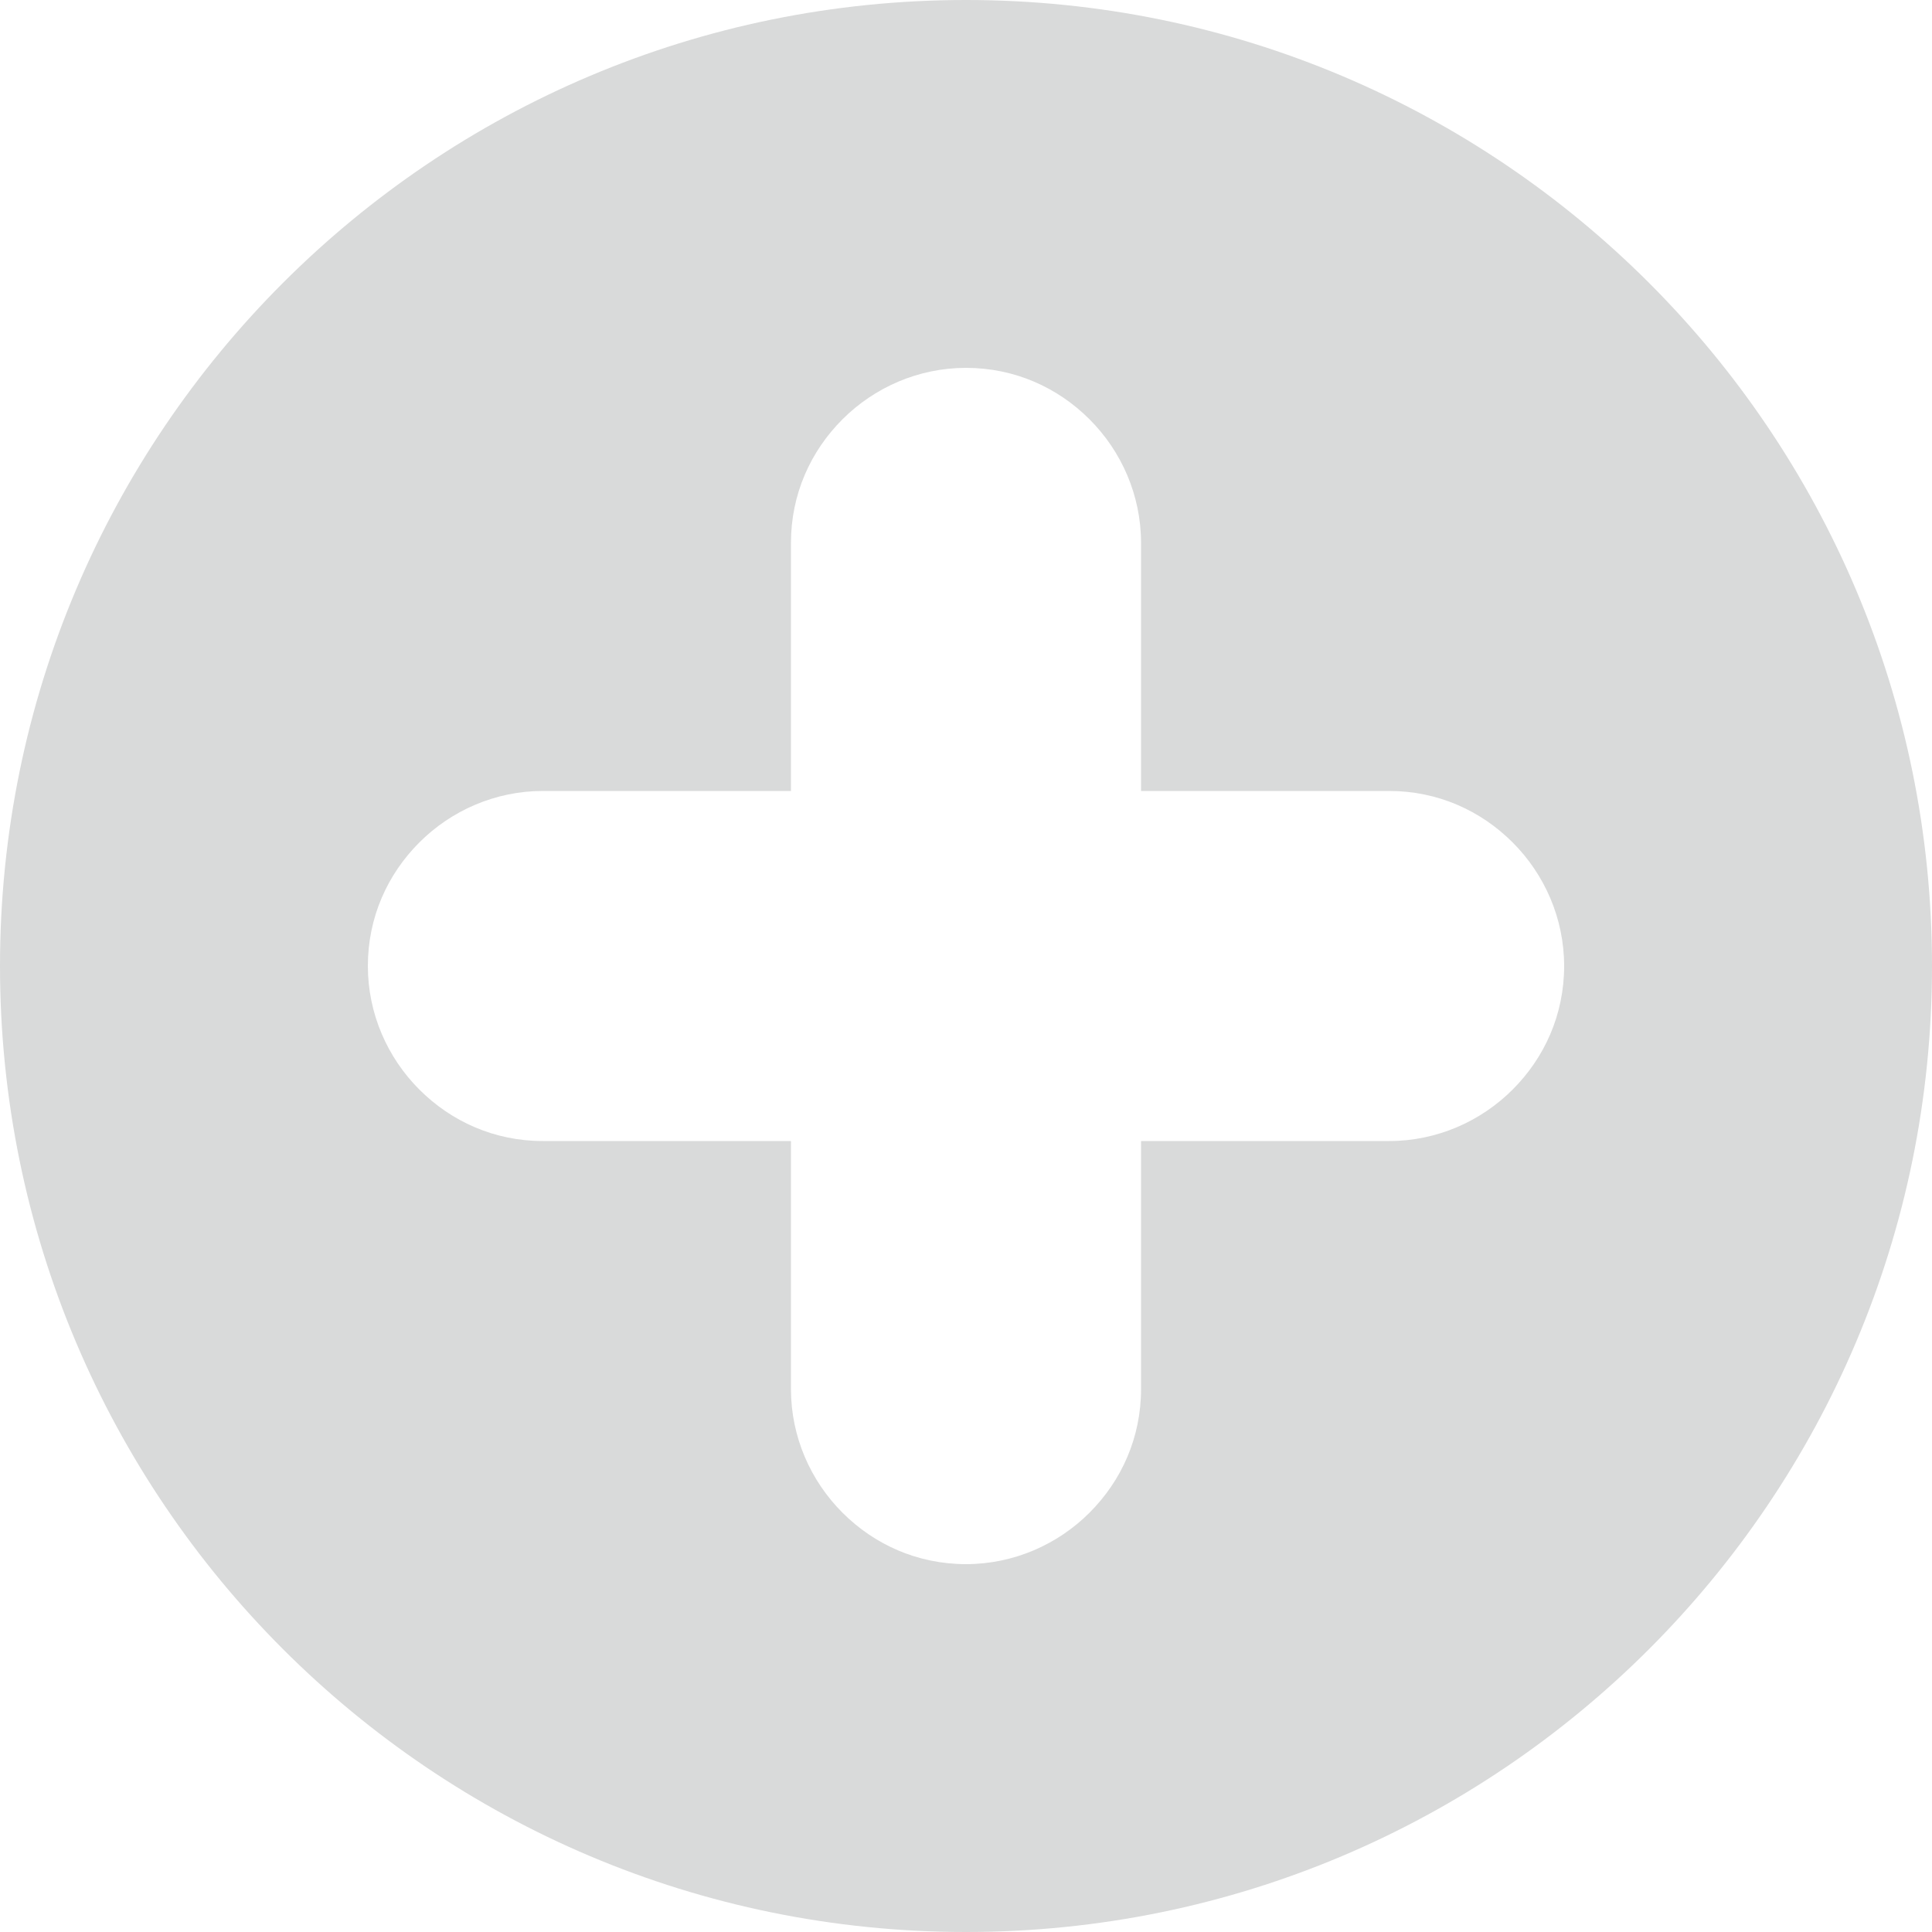
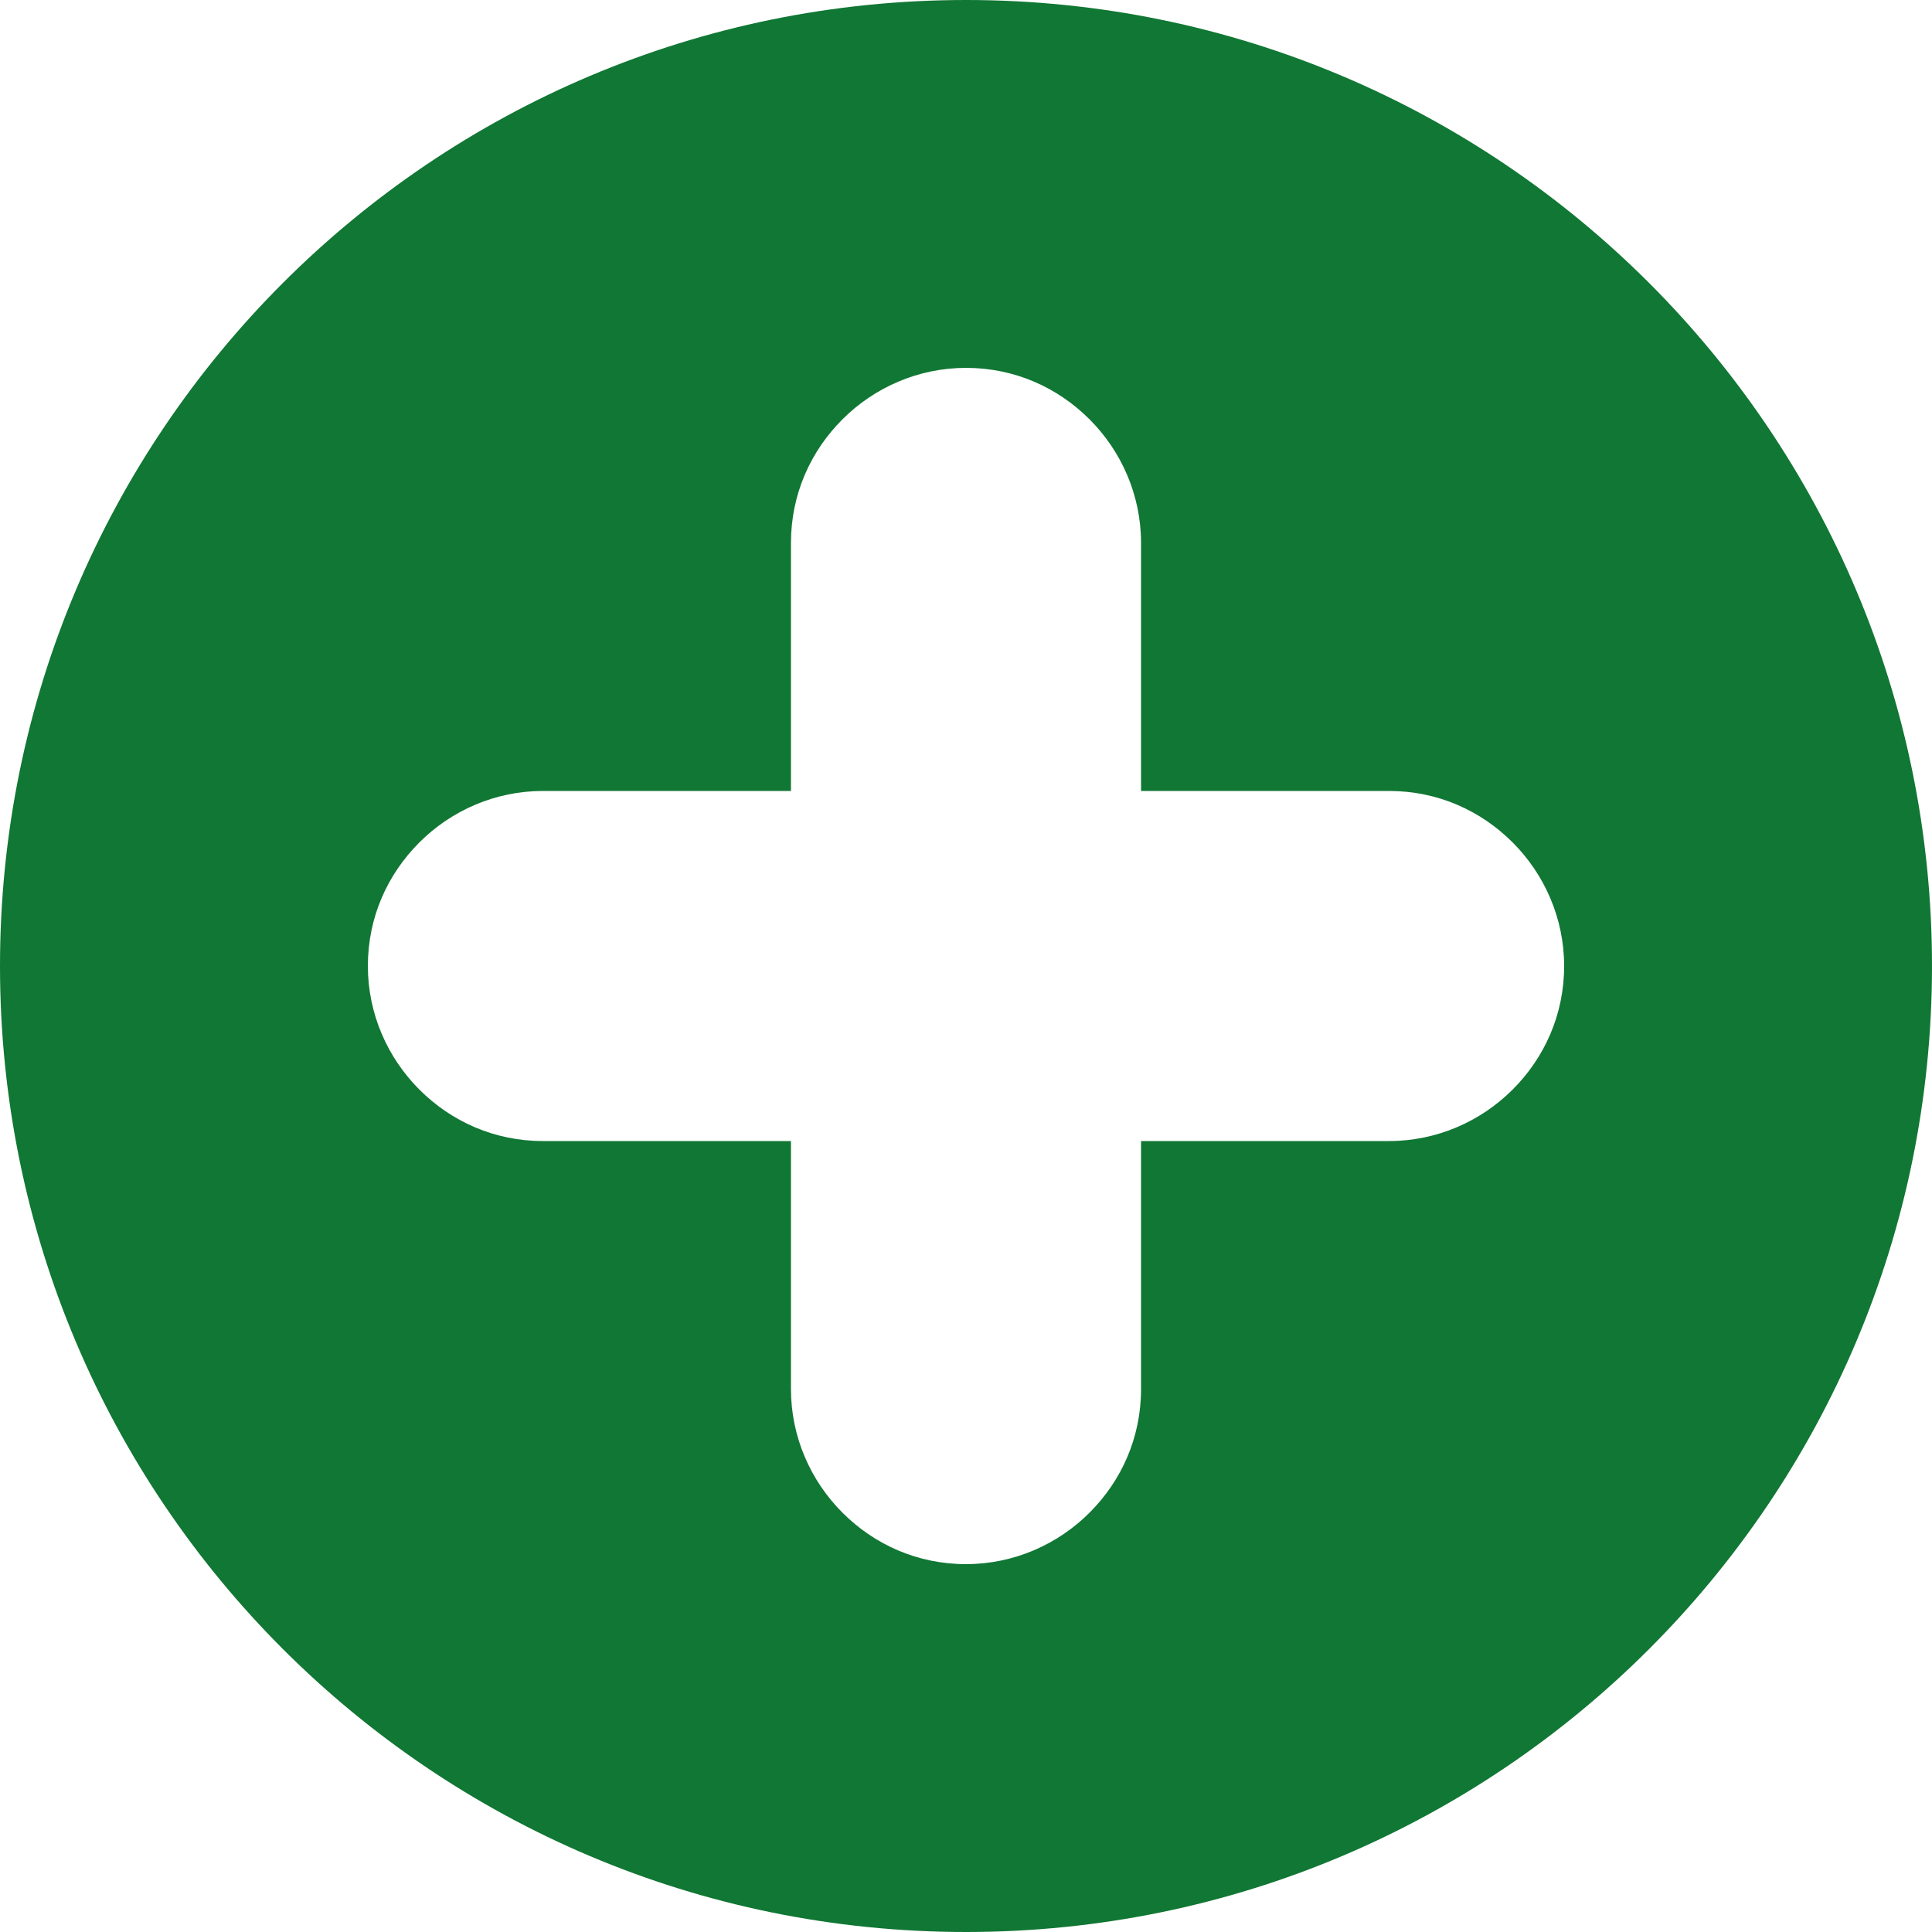
<svg xmlns="http://www.w3.org/2000/svg" xml:space="preserve" width="19.106mm" height="19.106mm" version="1.1" shape-rendering="geometricPrecision" text-rendering="geometricPrecision" image-rendering="optimizeQuality" fill-rule="evenodd" clip-rule="evenodd" viewBox="0 0 20.64 20.64">
  <g id="Слой_x0020_1">
-     <path fill="#D9DADA" d="M10.32 0c5.7,0 10.32,4.62 10.32,10.32 0,5.7 -4.62,10.32 -10.32,10.32 -5.7,0 -10.32,-4.62 -10.32,-10.32 0,-5.7 4.62,-10.32 10.32,-10.32zm1.87 14.84l0 0 0 0 0 0 0 0c0,0.52 -0.21,0.98 -0.55,1.32 -0.34,0.34 -0.81,0.55 -1.32,0.55l0 0 0 0 0 0 0 -0c-0.52,-0 -0.98,-0.21 -1.32,-0.55 -0.34,-0.34 -0.55,-0.81 -0.55,-1.32l-0 0 0 0 0 0 0 0c0,-0.01 -0,-0.01 -0,-0.02l0 0 0 -2.63 -2.63 -0 0 0c-0.01,0 -0.01,0 -0.02,0l0 0 0 0 0 0 0 0c-0.52,0 -0.98,-0.21 -1.32,-0.55 -0.34,-0.34 -0.55,-0.81 -0.55,-1.32l-0 0 0 0 0 0 0 0c0,-0.52 0.21,-0.98 0.55,-1.32 0.34,-0.34 0.81,-0.55 1.32,-0.55l0 -0 0 0 0 0 0 0c0.01,0 0.01,-0 0.02,0l0 0 2.63 0 -0 -2.63 0 0c0,-0.01 -0,-0.01 0,-0.02l-0 0 0 0 0 0 0 0c-0,-0.52 0.21,-0.98 0.55,-1.32 0.34,-0.34 0.81,-0.55 1.32,-0.55l0 -0 0 0 0 0 0 0c0.52,0 0.98,0.21 1.32,0.55 0.34,0.34 0.55,0.81 0.55,1.32l0 0 0 0 0 0 0 0c0,0.01 0,0.01 0,0.02l0 0 0 2.63 2.63 -0 0 0c0.01,0 0.01,0 0.02,0l-0 -0 0 0 0 0 0 0c0.52,0 0.98,0.21 1.32,0.55 0.34,0.34 0.55,0.81 0.55,1.32l0 0 0 0 0 0 -0 0c-0,0.52 -0.21,0.98 -0.55,1.32 -0.34,0.34 -0.81,0.55 -1.32,0.55l0 0 0 0 0 0 0 0c-0.01,0 -0.01,0 -0.02,0l0 0 -2.63 0 -0 2.63 0 0c0,0.01 0,0.01 0,0.02z" />
+     <path fill="#117734" d="M10.32 0c5.7,0 10.32,4.62 10.32,10.32 0,5.7 -4.62,10.32 -10.32,10.32 -5.7,0 -10.32,-4.62 -10.32,-10.32 0,-5.7 4.62,-10.32 10.32,-10.32zm1.87 14.84l0 0 0 0 0 0 0 0c0,0.52 -0.21,0.98 -0.55,1.32 -0.34,0.34 -0.81,0.55 -1.32,0.55l0 0 0 0 0 0 0 -0c-0.52,-0 -0.98,-0.21 -1.32,-0.55 -0.34,-0.34 -0.55,-0.81 -0.55,-1.32l-0 0 0 0 0 0 0 0c0,-0.01 -0,-0.01 -0,-0.02l0 0 0 -2.63 -2.63 -0 0 0c-0.01,0 -0.01,0 -0.02,0l0 0 0 0 0 0 0 0c-0.52,0 -0.98,-0.21 -1.32,-0.55 -0.34,-0.34 -0.55,-0.81 -0.55,-1.32l-0 0 0 0 0 0 0 0c0,-0.52 0.21,-0.98 0.55,-1.32 0.34,-0.34 0.81,-0.55 1.32,-0.55l0 -0 0 0 0 0 0 0c0.01,0 0.01,-0 0.02,0l0 0 2.63 0 -0 -2.63 0 0c0,-0.01 -0,-0.01 0,-0.02l-0 0 0 0 0 0 0 0c-0,-0.52 0.21,-0.98 0.55,-1.32 0.34,-0.34 0.81,-0.55 1.32,-0.55l0 -0 0 0 0 0 0 0c0.52,0 0.98,0.21 1.32,0.55 0.34,0.34 0.55,0.81 0.55,1.32l0 0 0 0 0 0 0 0c0,0.01 0,0.01 0,0.02l0 0 0 2.63 2.63 -0 0 0c0.01,0 0.01,0 0.02,0l-0 -0 0 0 0 0 0 0c0.52,0 0.98,0.21 1.32,0.55 0.34,0.34 0.55,0.81 0.55,1.32l0 0 0 0 0 0 -0 0c-0,0.52 -0.21,0.98 -0.55,1.32 -0.34,0.34 -0.81,0.55 -1.32,0.55l0 0 0 0 0 0 0 0c-0.01,0 -0.01,0 -0.02,0l0 0 -2.63 0 -0 2.63 0 0c0,0.01 0,0.01 0,0.02z" />
  </g>
</svg>
